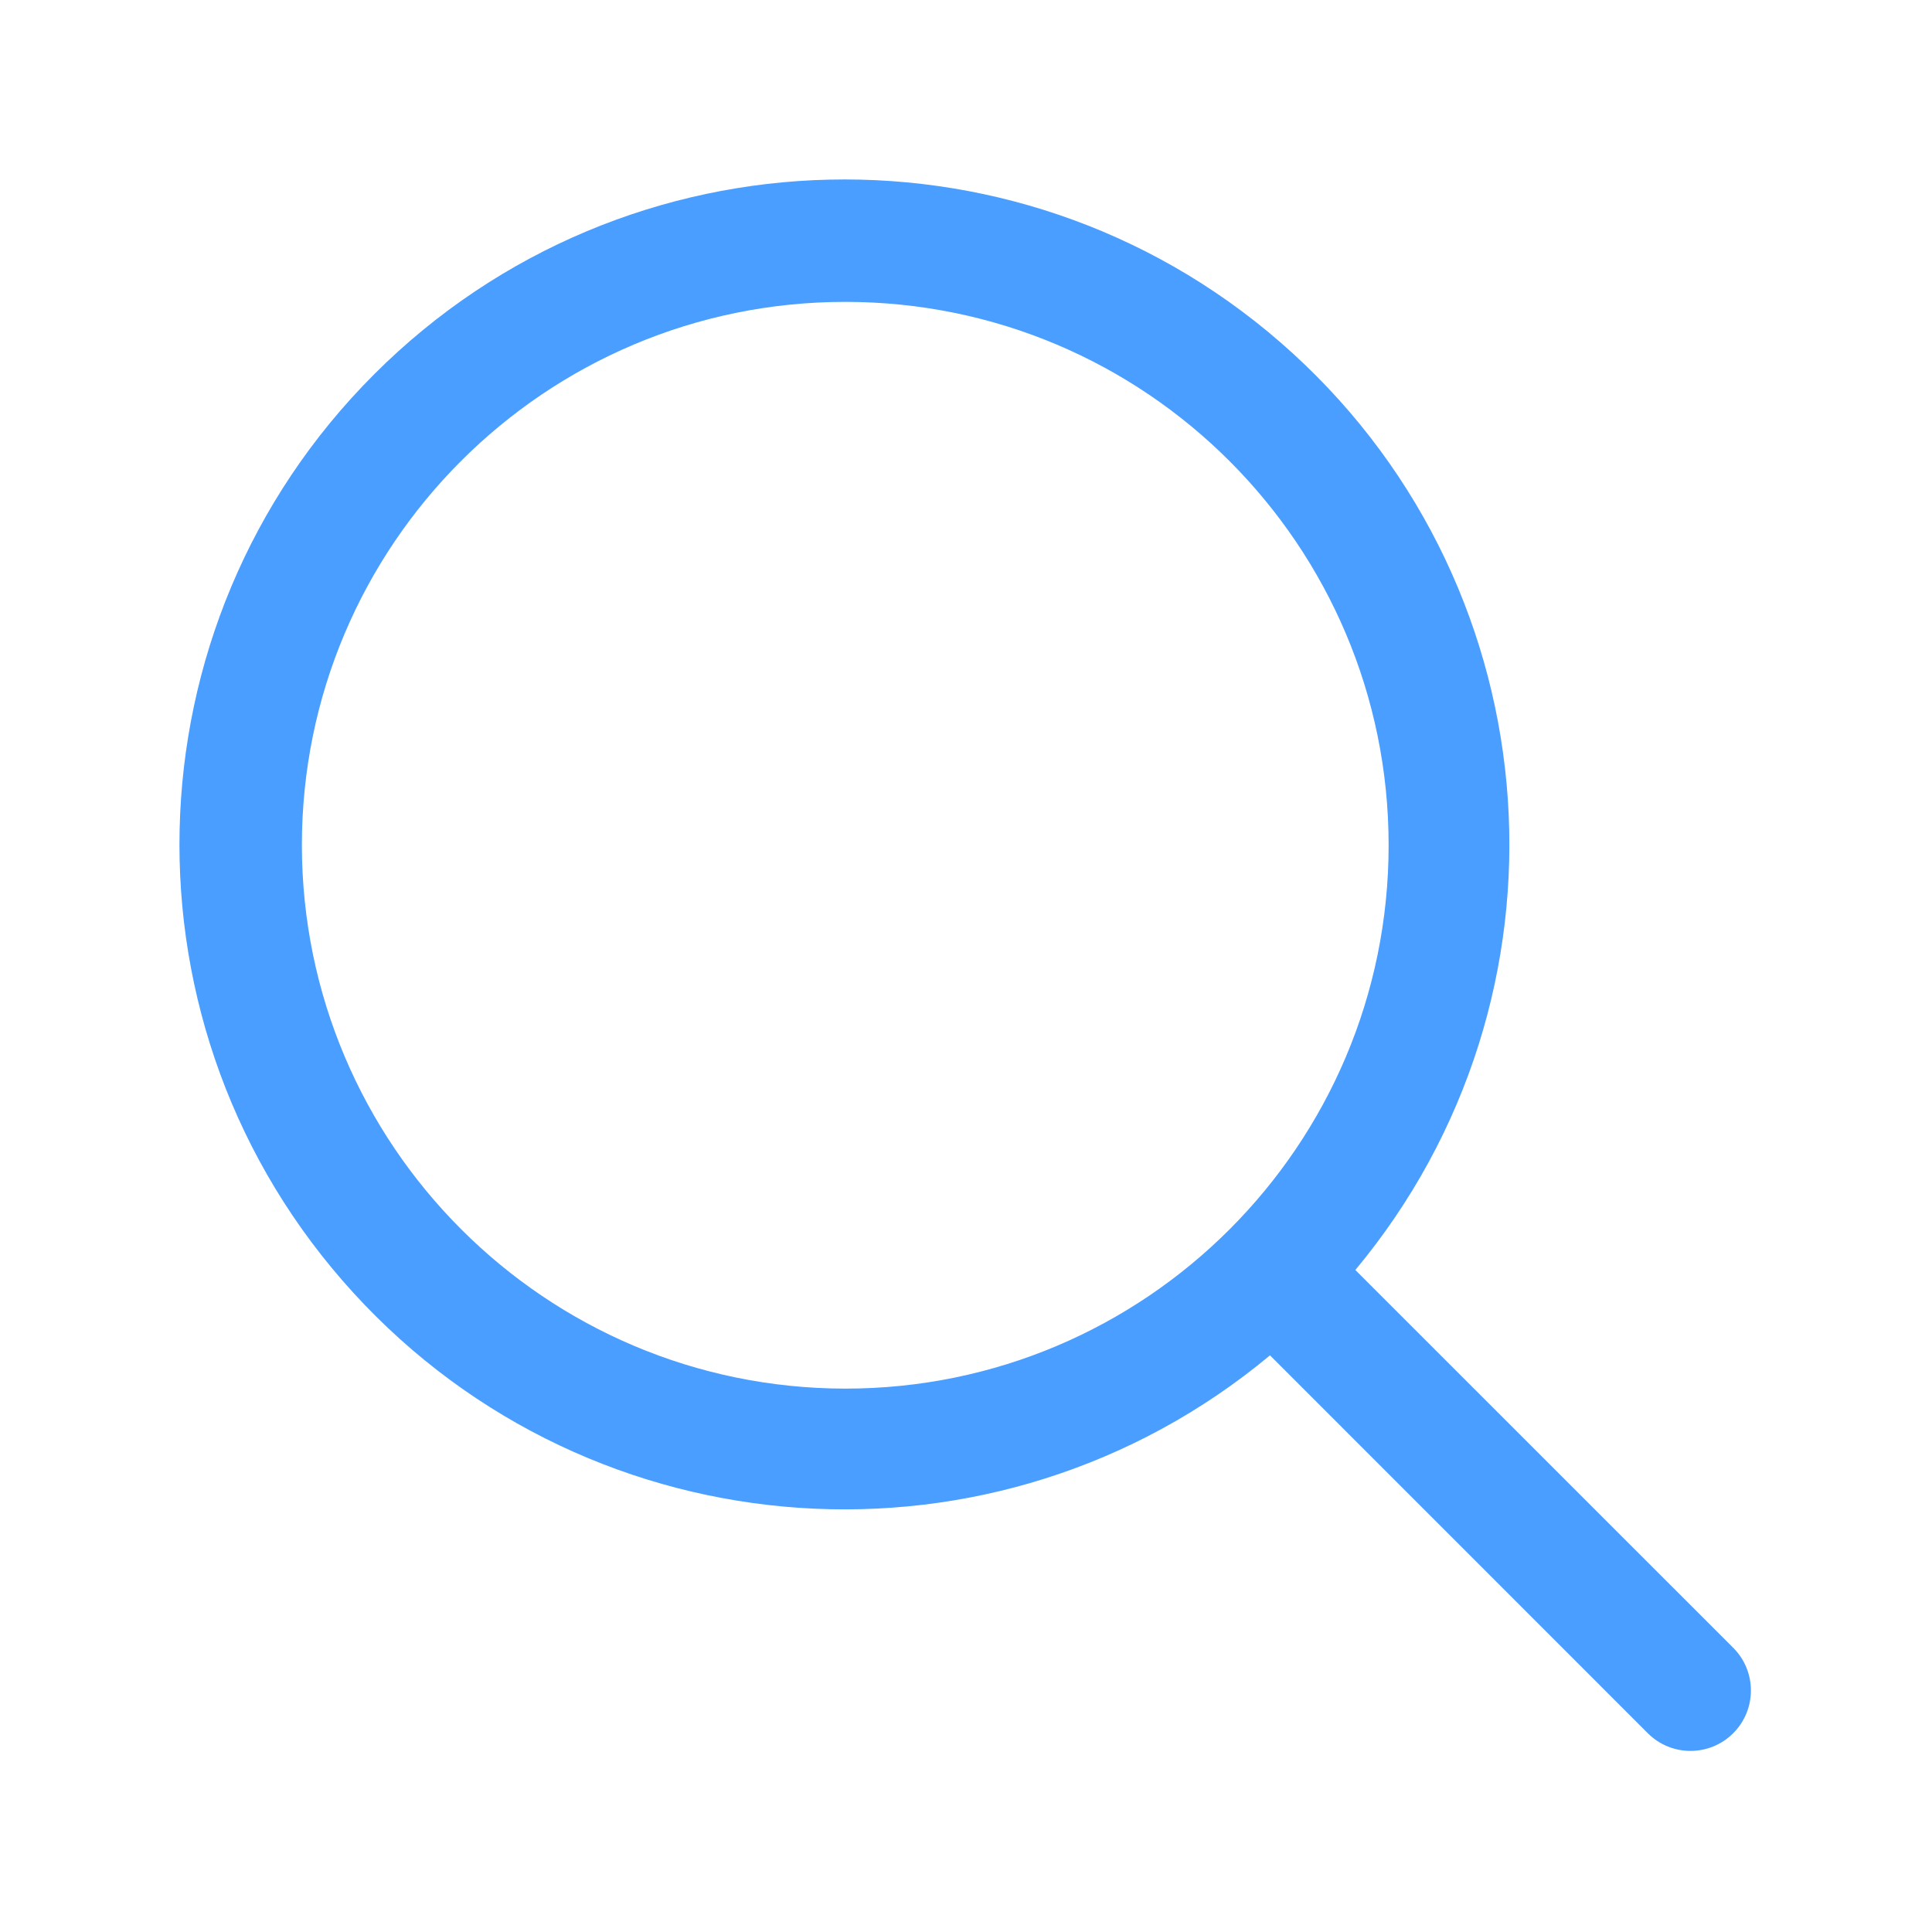
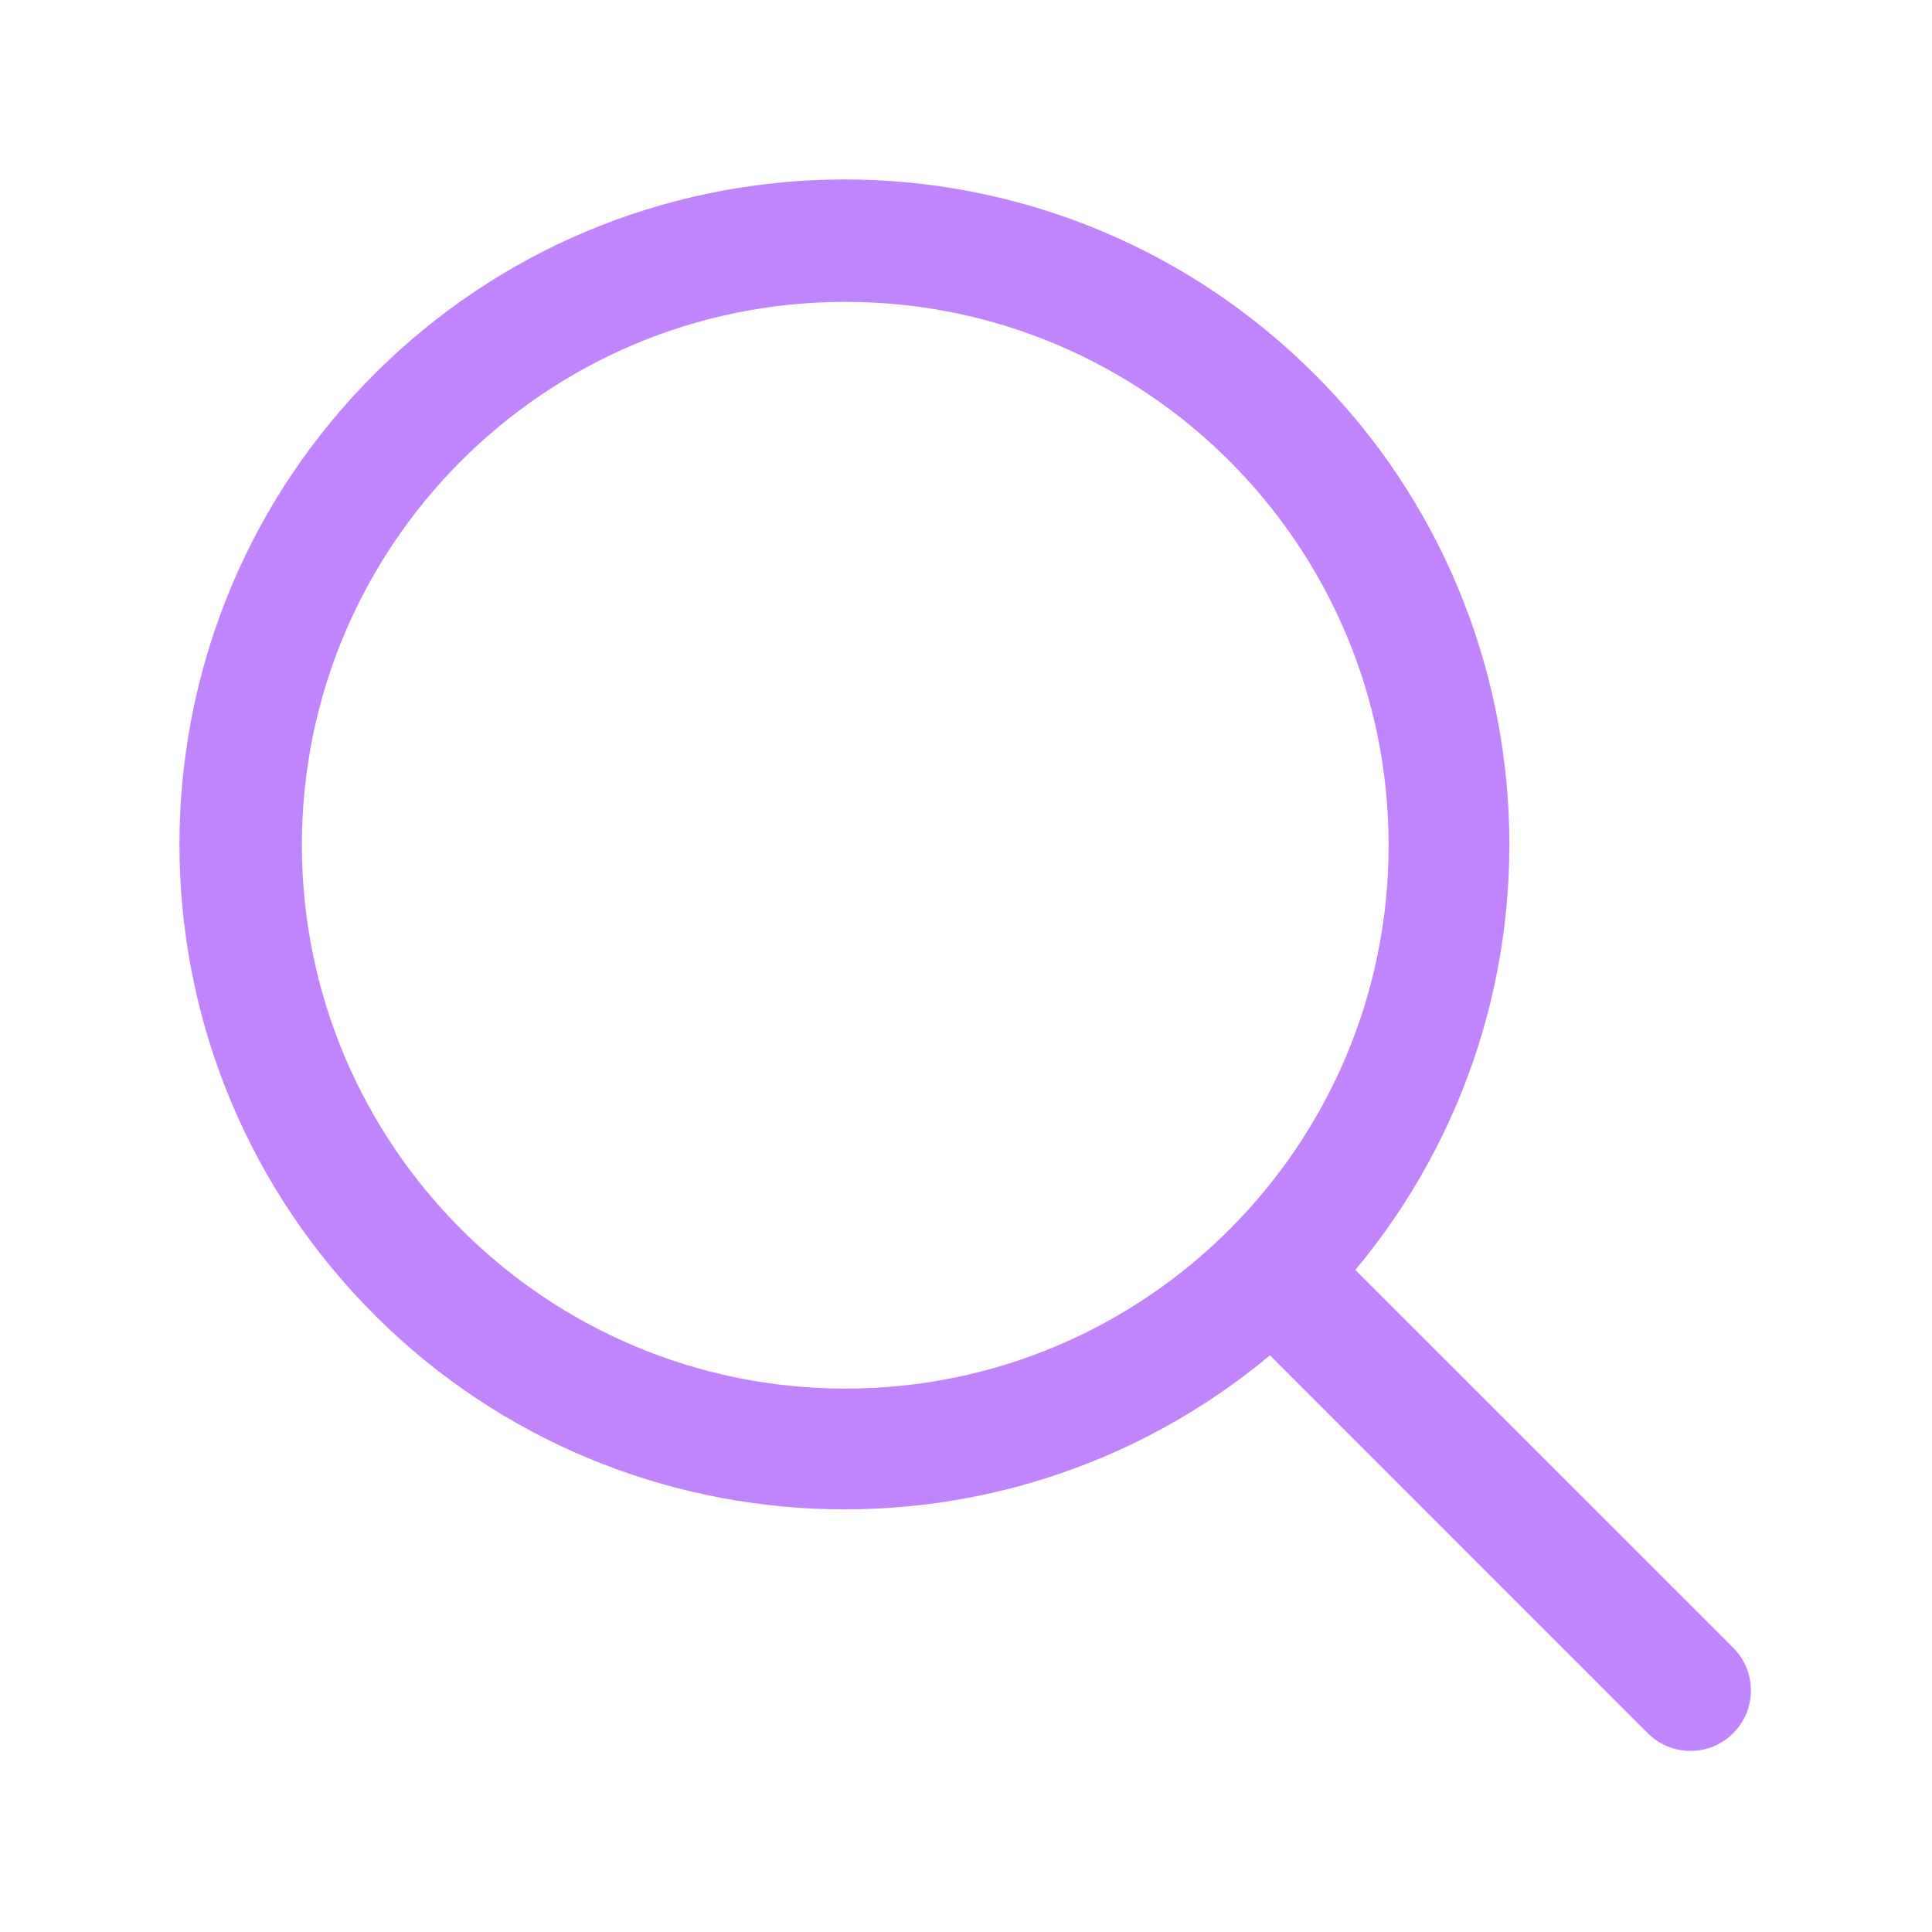
- <svg xmlns="http://www.w3.org/2000/svg" viewBox="0 0 256 256" fill="#4a9eff">
+ <svg xmlns="http://www.w3.org/2000/svg" viewBox="0 0 256 256" fill="#c084fc">
  <path d="M229.66,218.34l-50.07-50.06a88.11,88.11,0,1,0-11.31,11.31l50.06,50.07a8,8,0,0,0,11.32-11.32ZM40,112a72,72,0,1,1,72,72A72.08,72.08,0,0,1,40,112Z" />
</svg>
